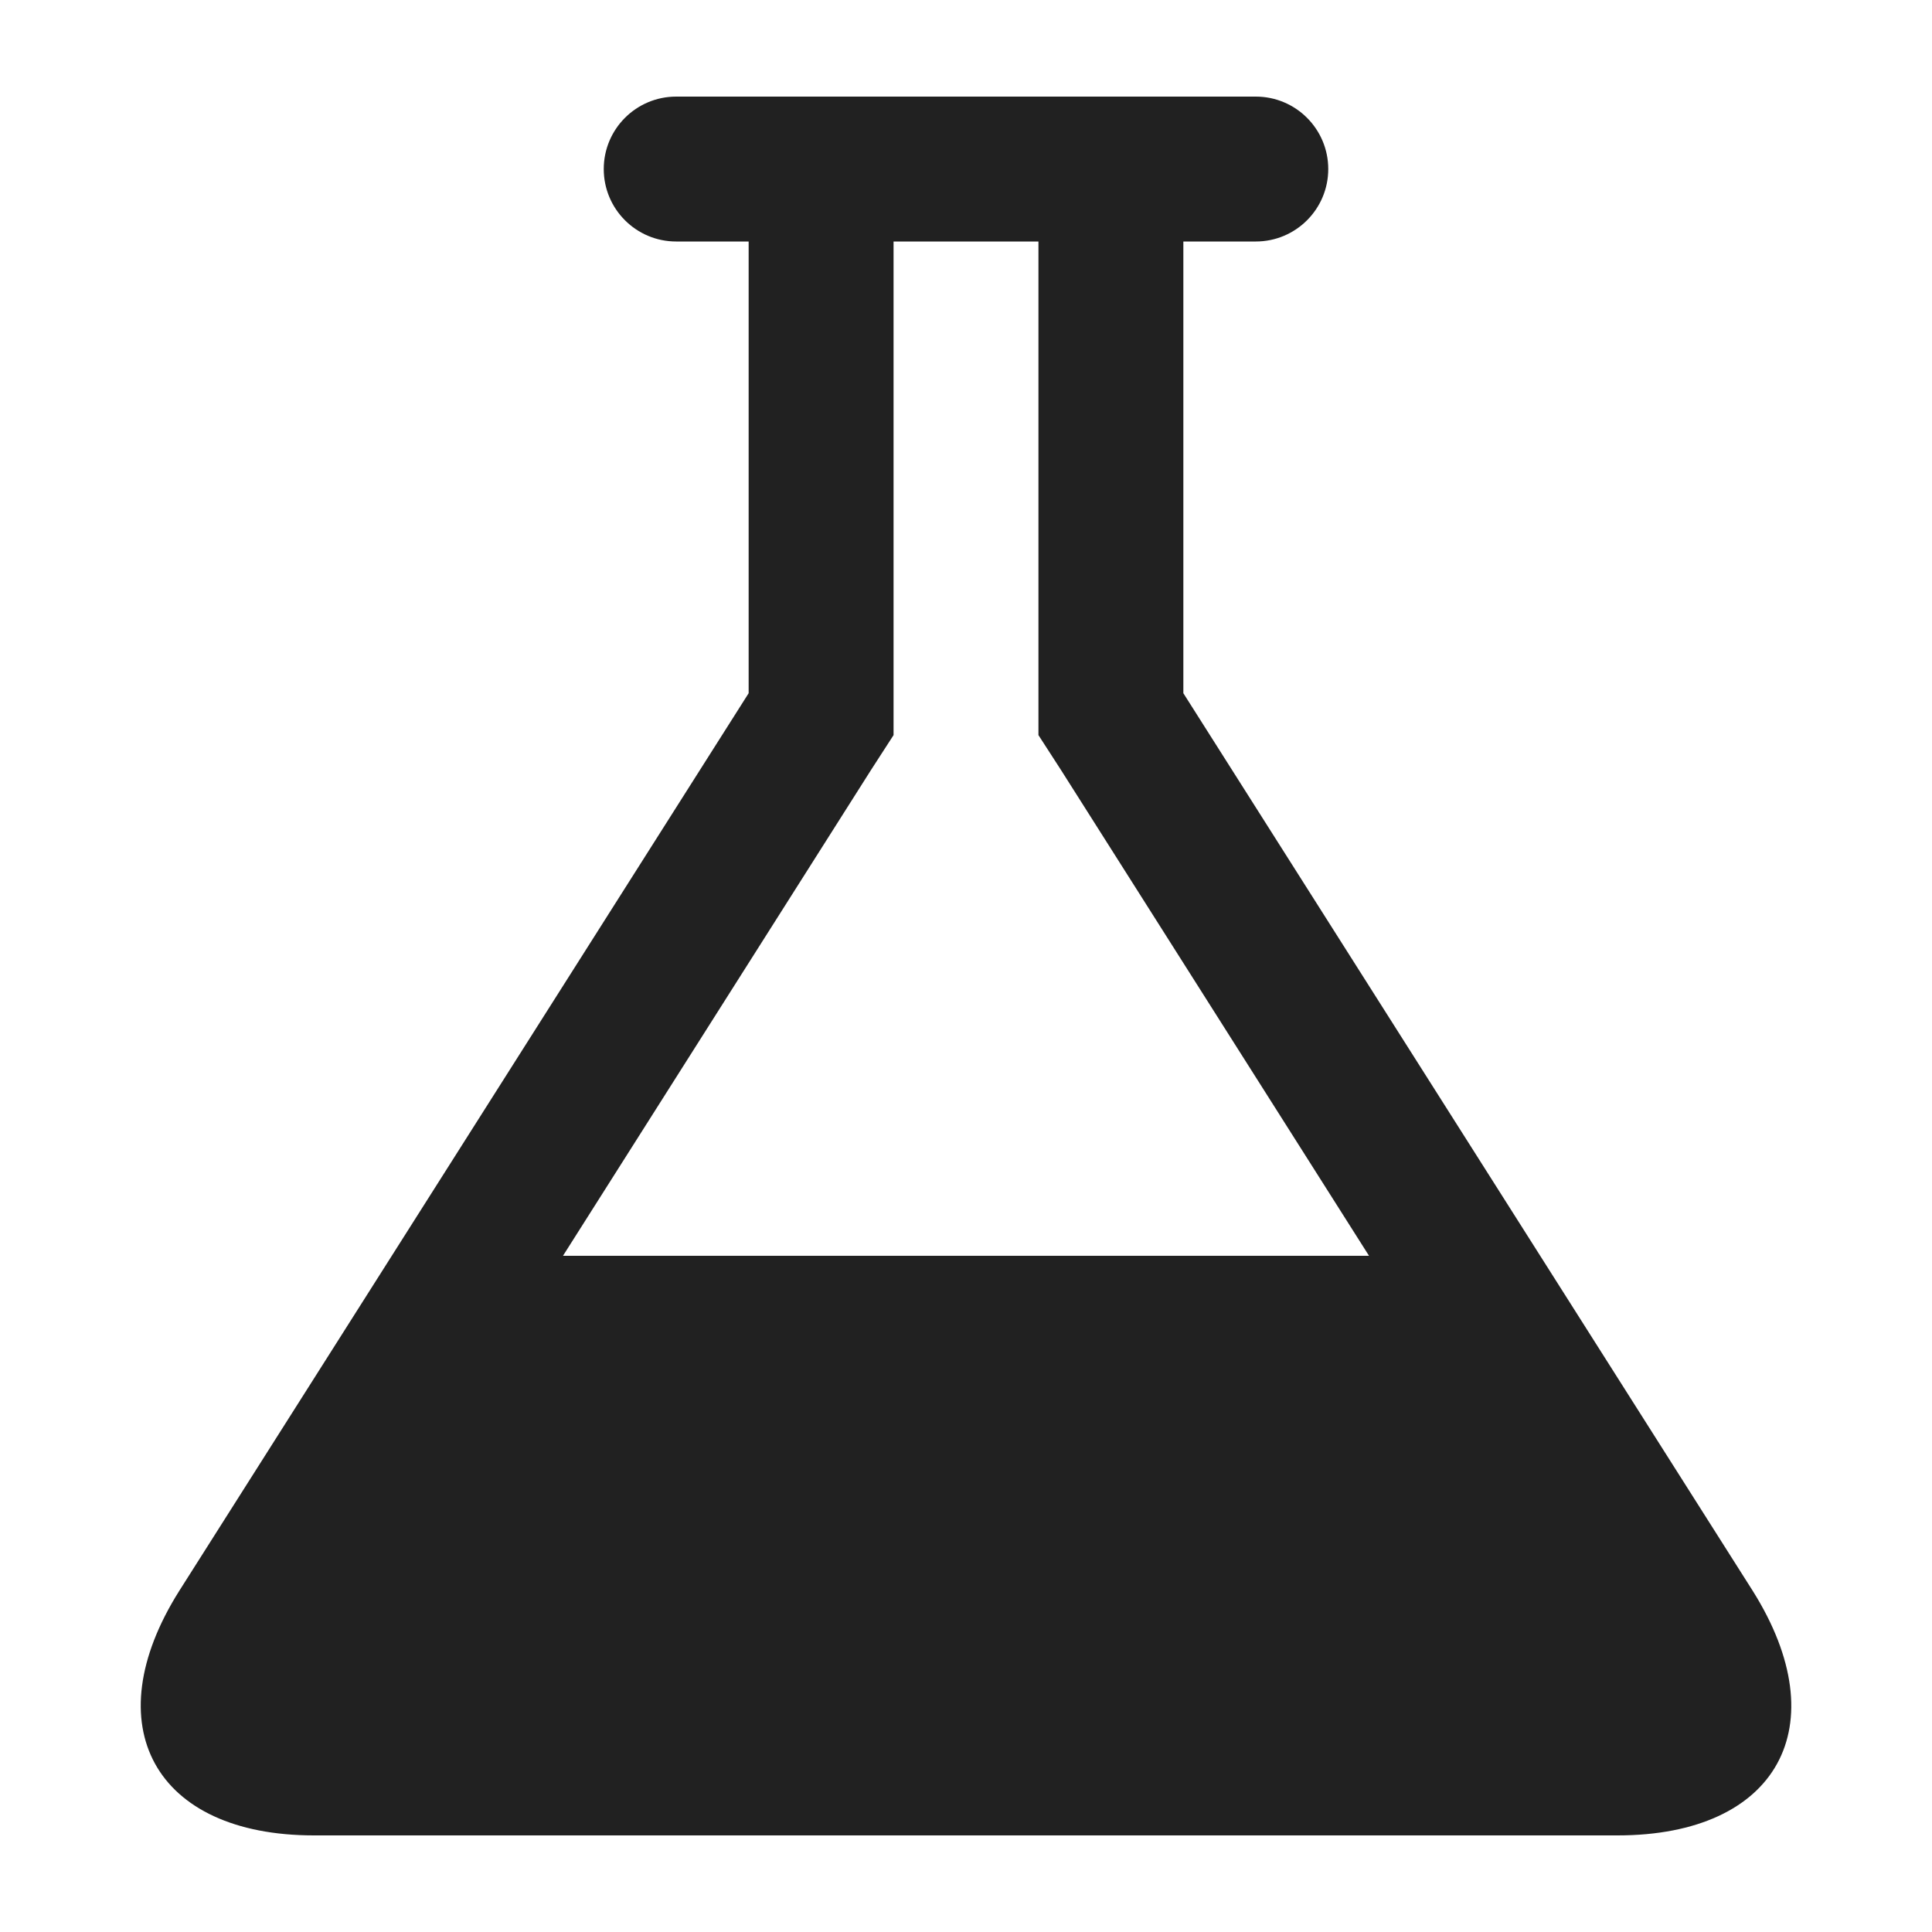
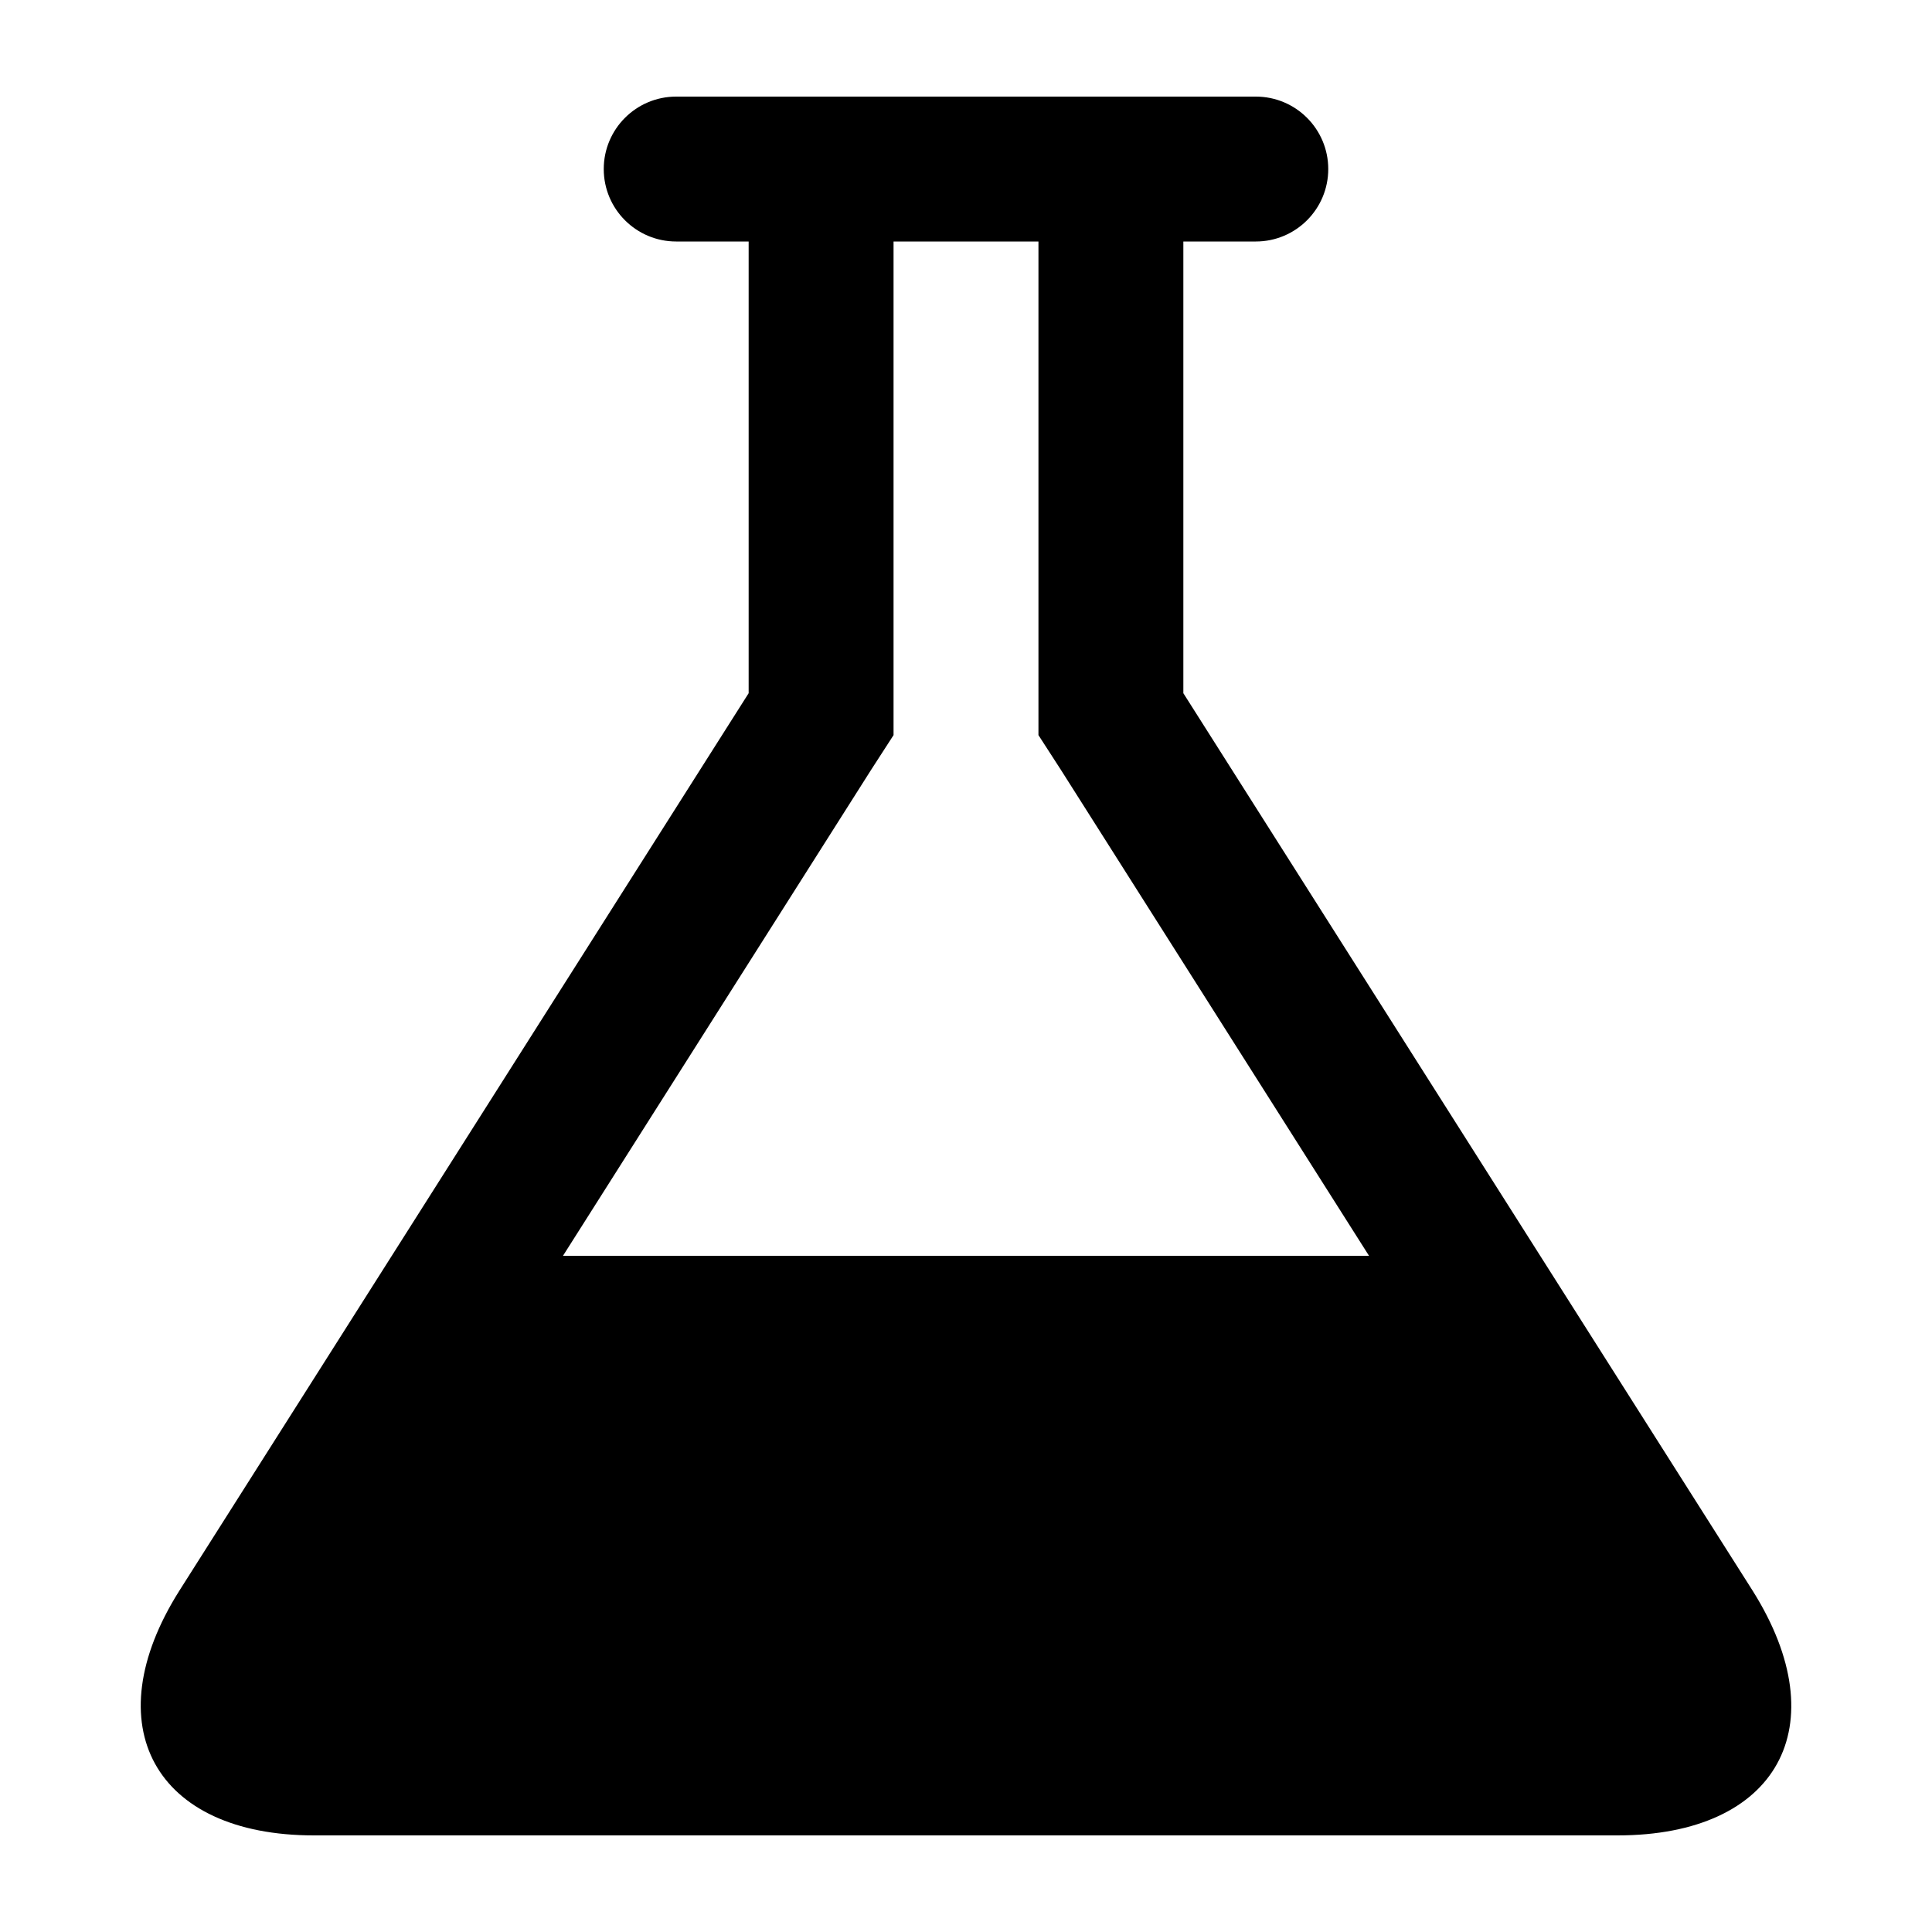
<svg xmlns="http://www.w3.org/2000/svg" class="icon" viewBox="0 0 100 100" aria-hidden="true" role="img">
-   <path d="M90.72 82.34c4.4 7 1.29 12.66-7 12.66H16.25C8 95 4.88 89.31 9.28 82.34l29.47-46.46V12.5H35A3.75 3.75 0 0135 5h30a3.75 3.75 0 010 7.5h-3.75v23.38zM45.08 39.86L29.14 65h41.72L54.92 39.86l-1.17-1.81V12.5h-7.5v25.55z" fill="#212121" />
+   <path d="M90.72 82.34c4.4 7 1.29 12.66-7 12.66H16.25C8 95 4.88 89.31 9.28 82.34l29.47-46.46V12.5H35A3.75 3.75 0 0135 5h30a3.75 3.75 0 010 7.5h-3.75v23.38zM45.08 39.86L29.14 65h41.72L54.92 39.86l-1.17-1.81V12.5h-7.5v25.55z" fill="currentColor" />
</svg>
